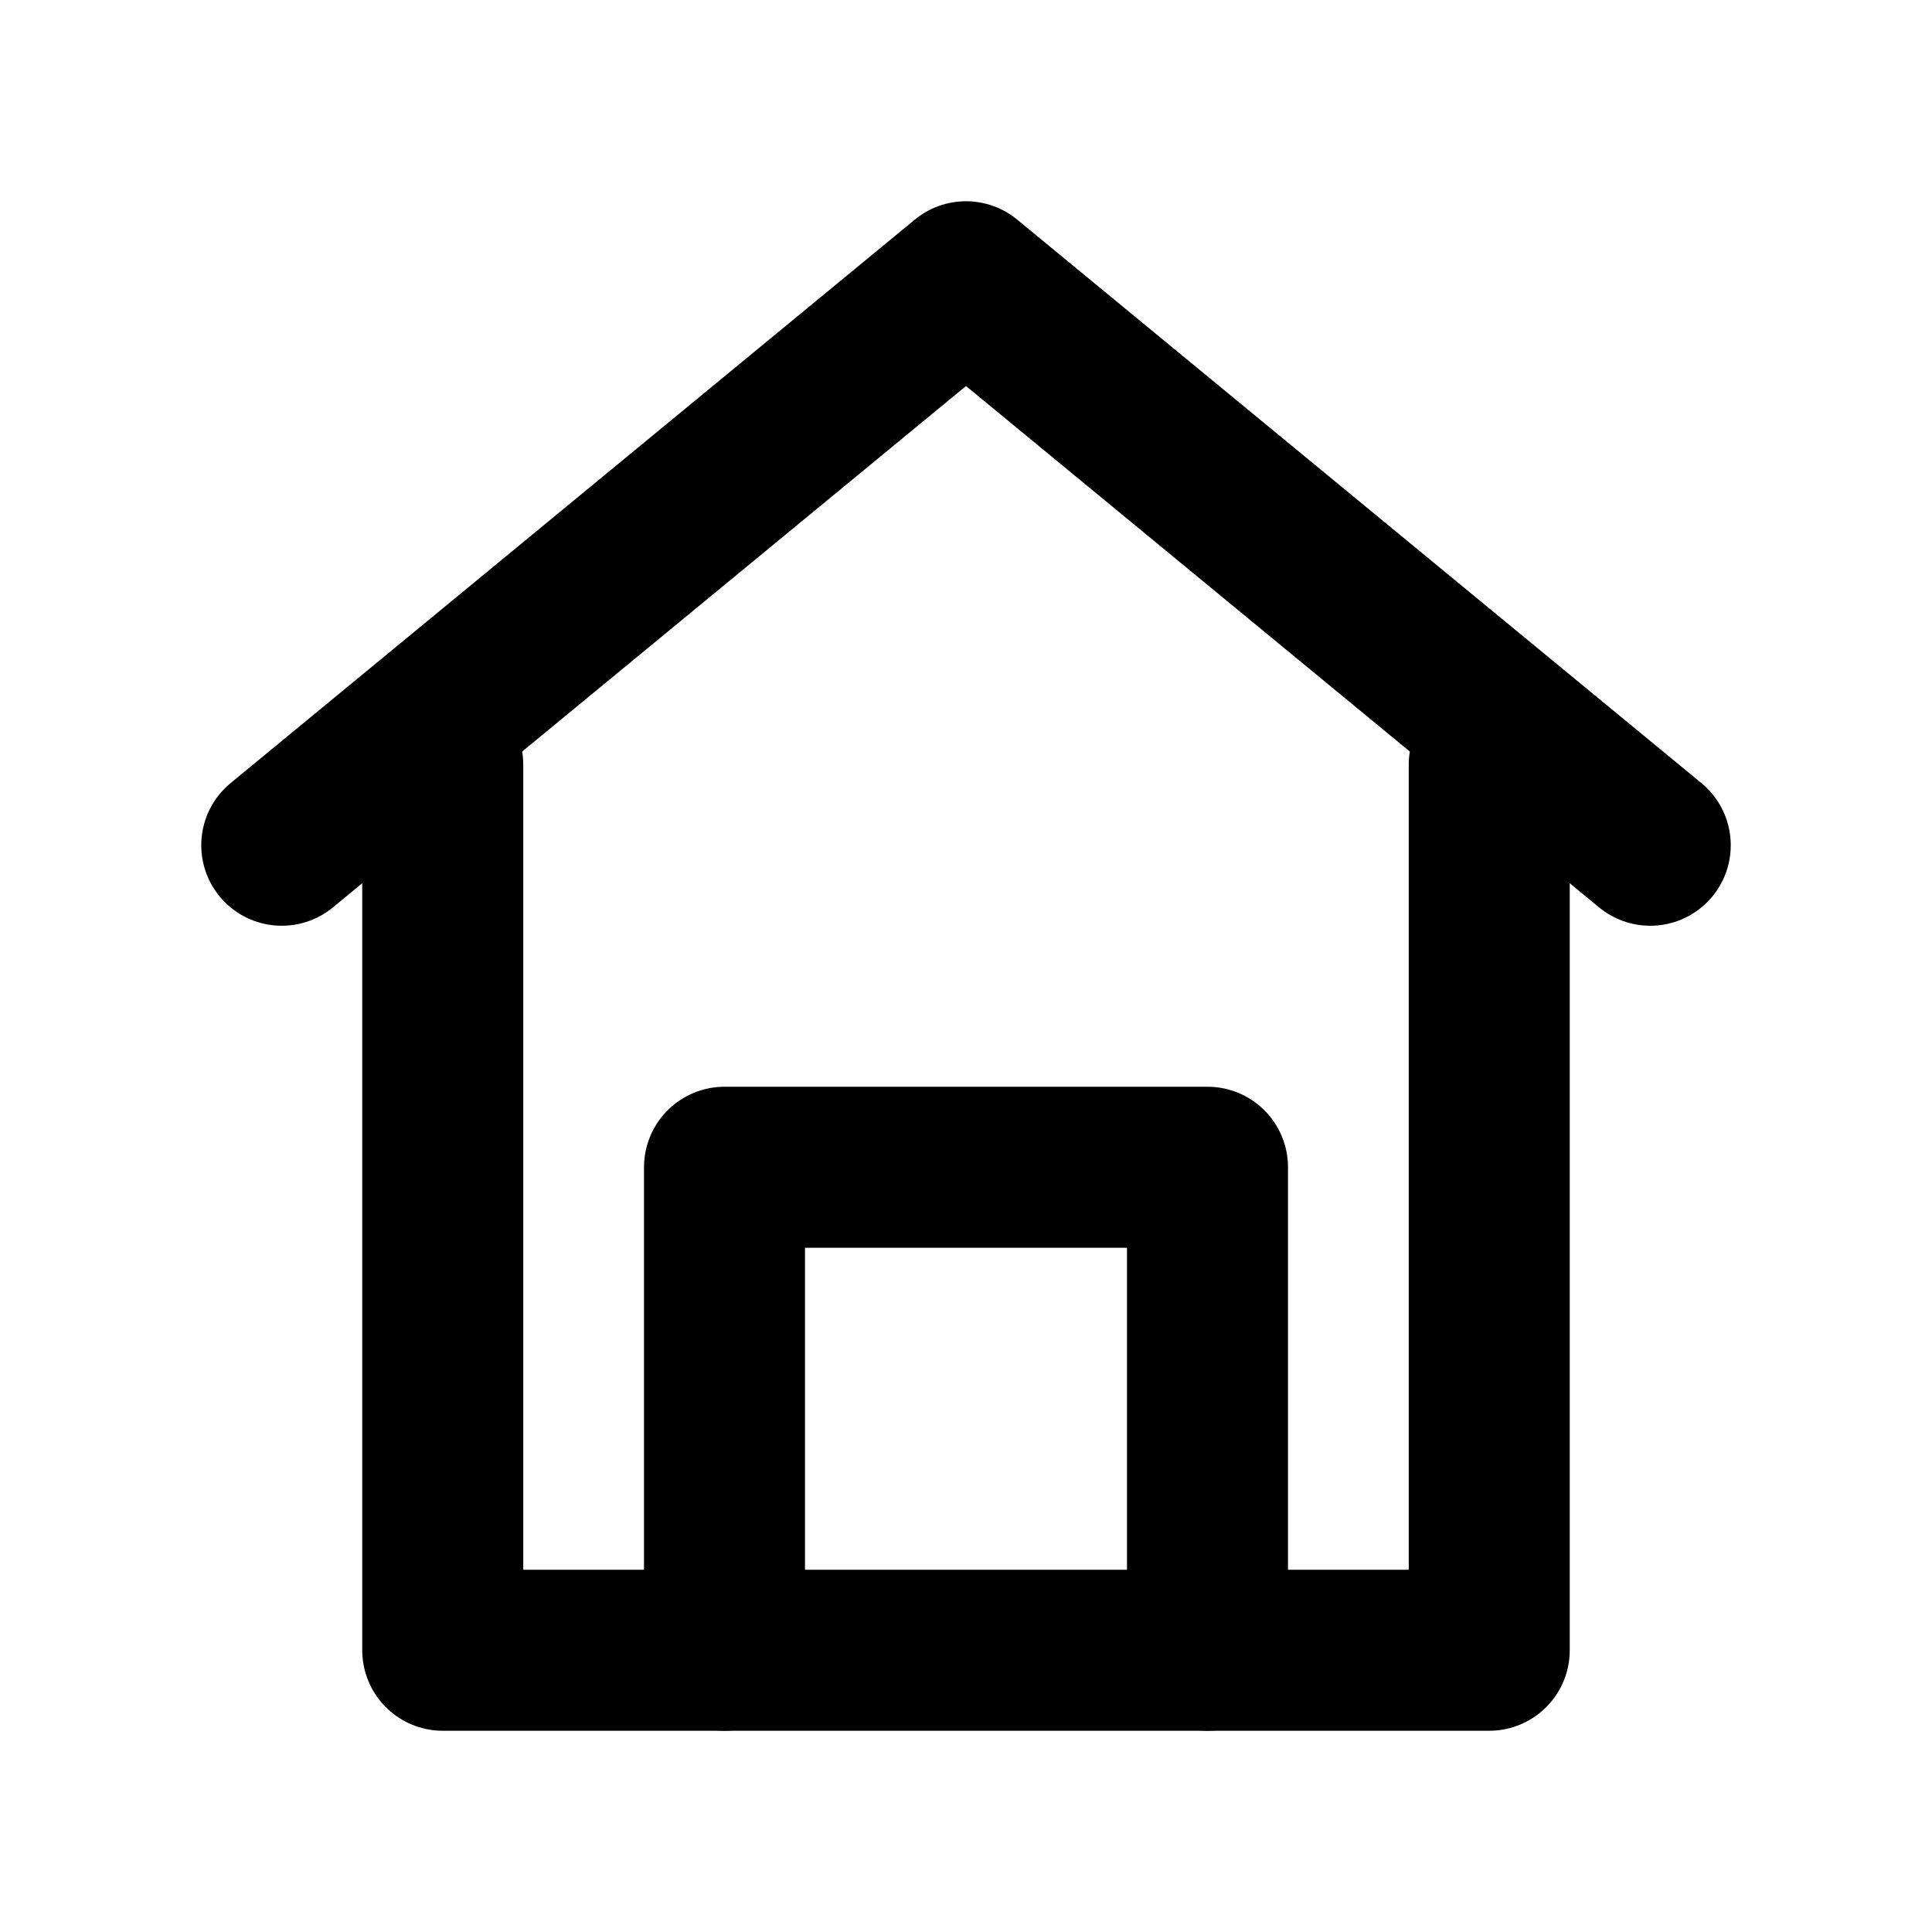
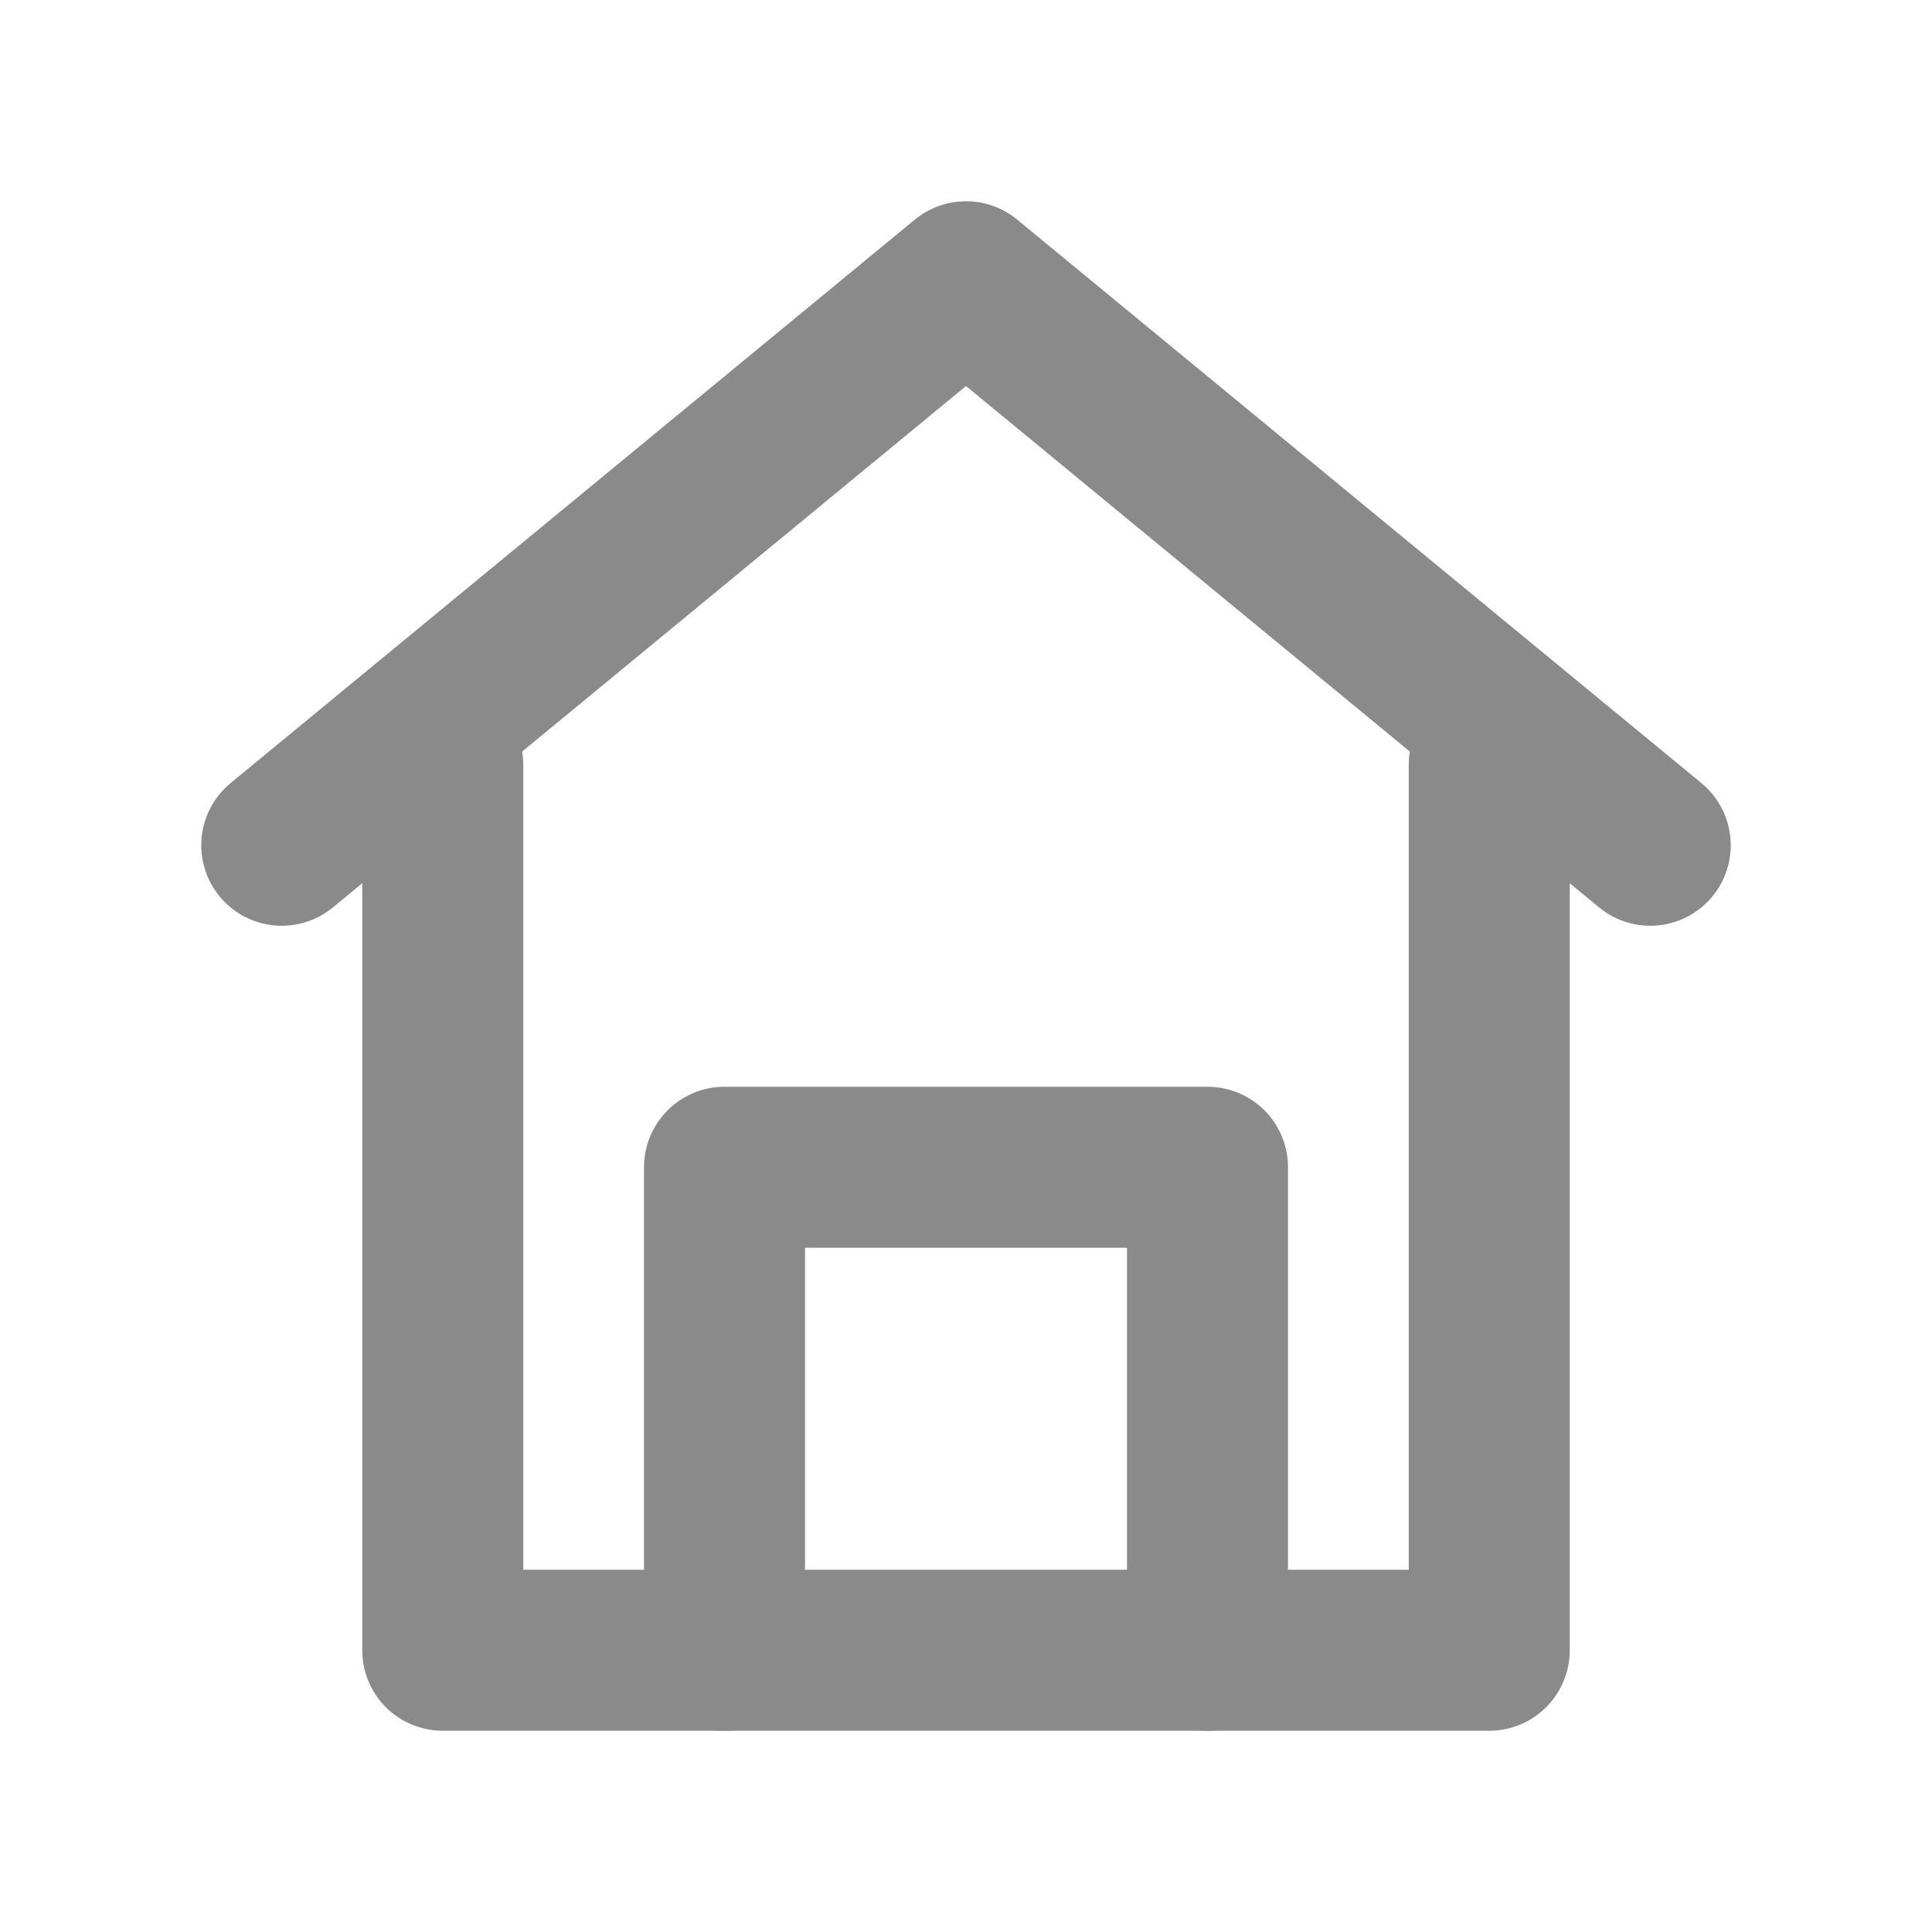
- <svg xmlns="http://www.w3.org/2000/svg" viewBox="0 0 24 24" fill="none" stroke="#000000" stroke-width="2" stroke-linecap="round" stroke-linejoin="round">
+ <svg xmlns="http://www.w3.org/2000/svg" viewBox="0 0 24 24" fill="none" stroke="#8a8a8a" stroke-width="2" stroke-linecap="round" stroke-linejoin="round">
  <path d="M3.5 10.5 12 3.5l8.5 7" />
  <path d="M5.5 9.5V20.5h13V9.5" />
  <path d="M9 20.5v-6h6v6" />
</svg>
